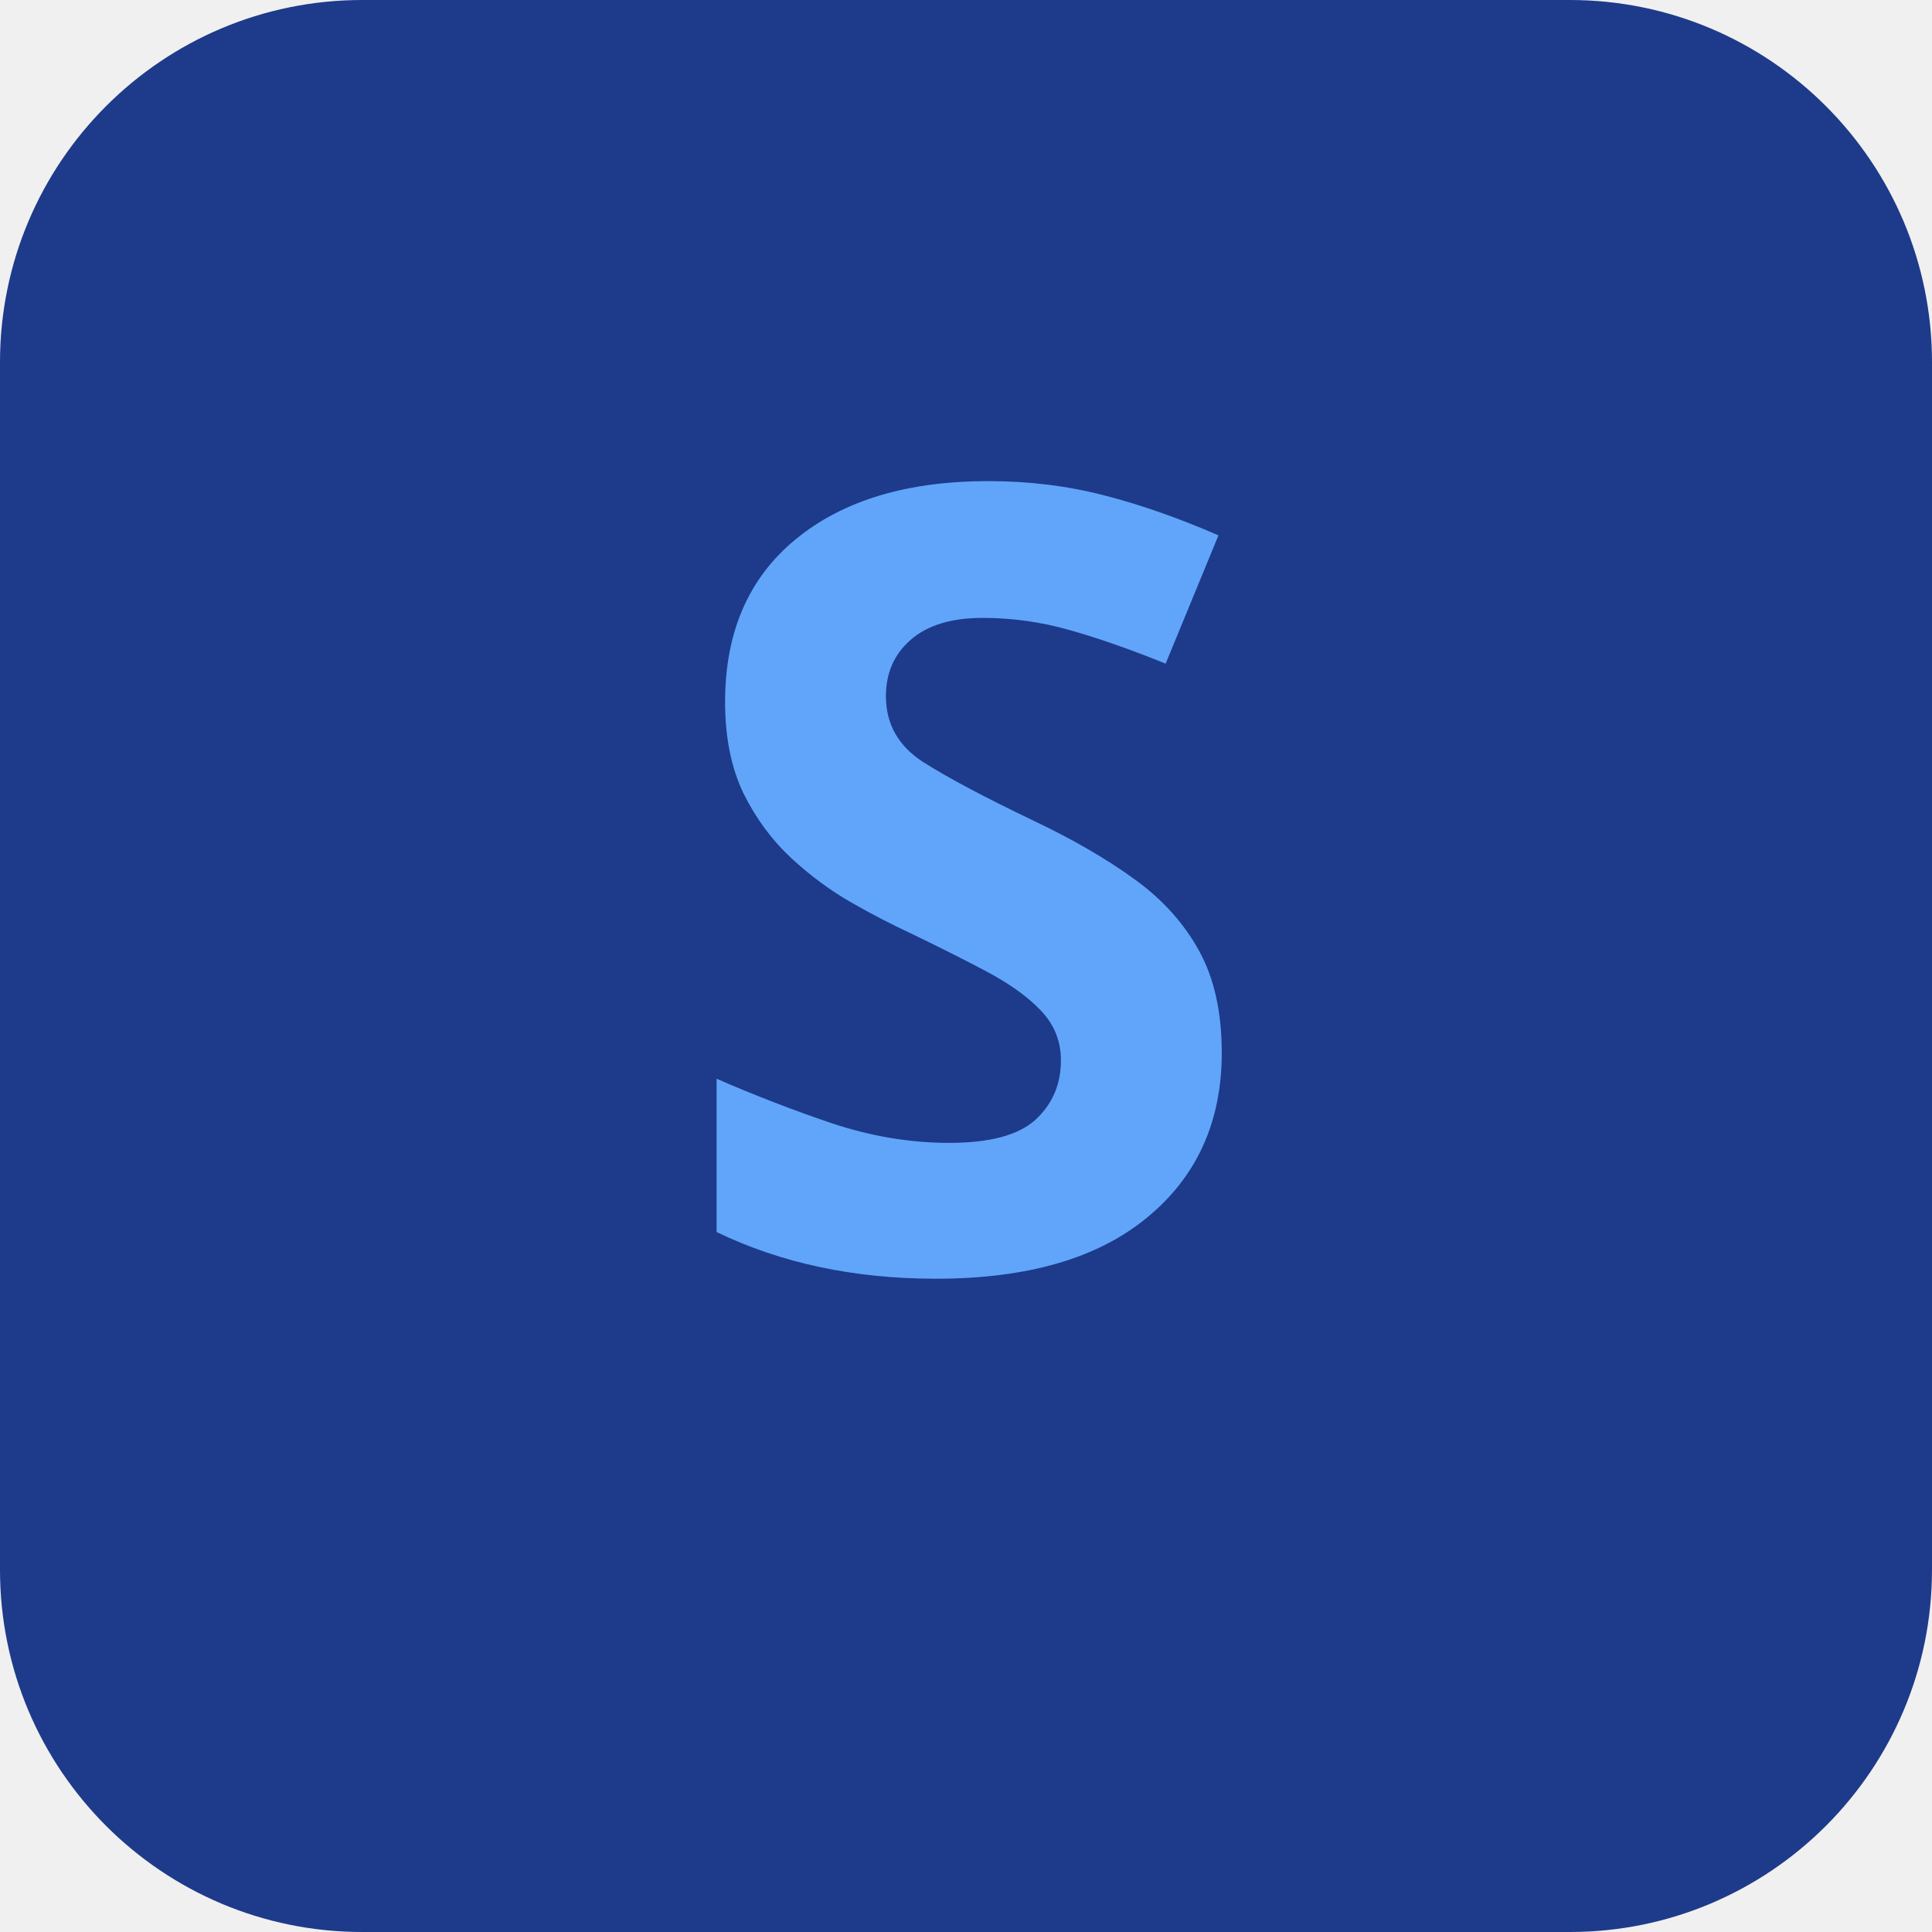
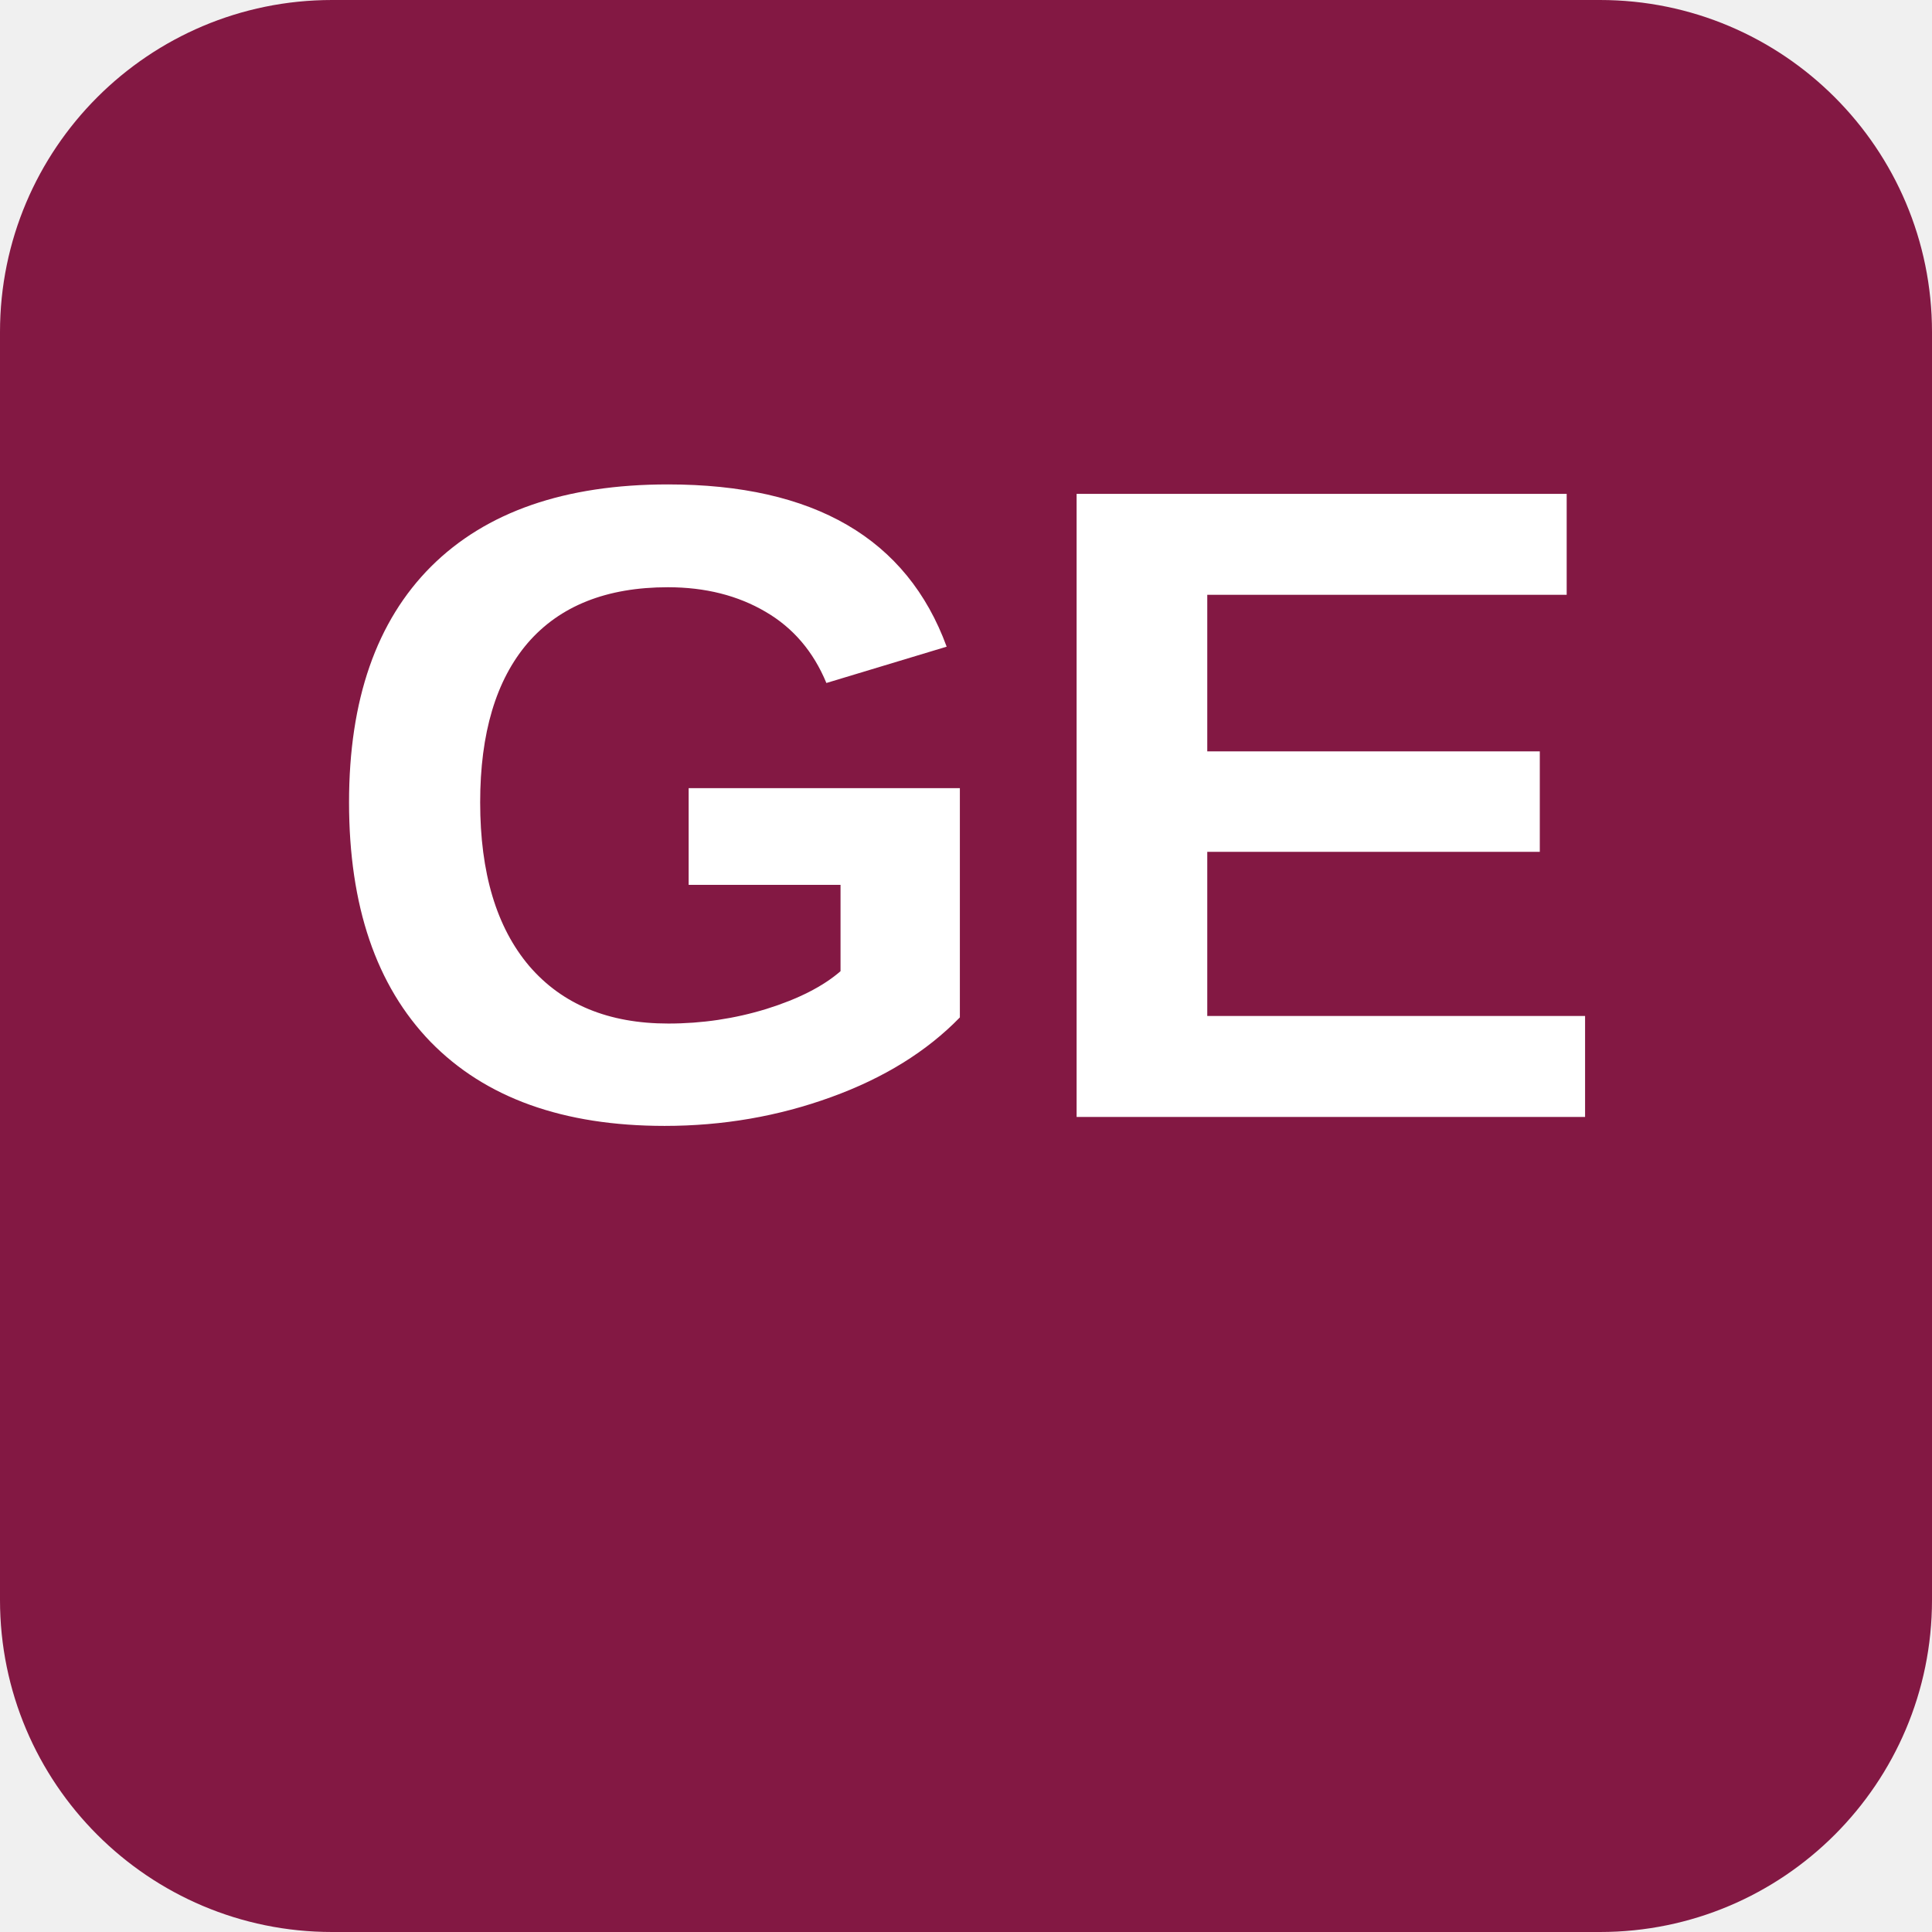
- <svg xmlns="http://www.w3.org/2000/svg" viewBox="0 0 64 64">
-   <rect width="64" height="64" rx="12" fill="#1E3A8A" />
-   <text x="32" y="42" font-family="system-ui,sans-serif" font-size="36" font-weight="700" text-anchor="middle" fill="#60A5FA">S</text>
+ <svg xmlns="http://www.w3.org/2000/svg" viewBox="0 0 64 64" width="64" height="64">
+   <rect width="64" height="64" rx="11" fill="#831843" />
+   <text x="32" y="37" font-family="Arial,Helvetica,sans-serif" font-size="30" font-weight="800" text-anchor="middle" fill="#FFFFFF">GE</text>
</svg>
